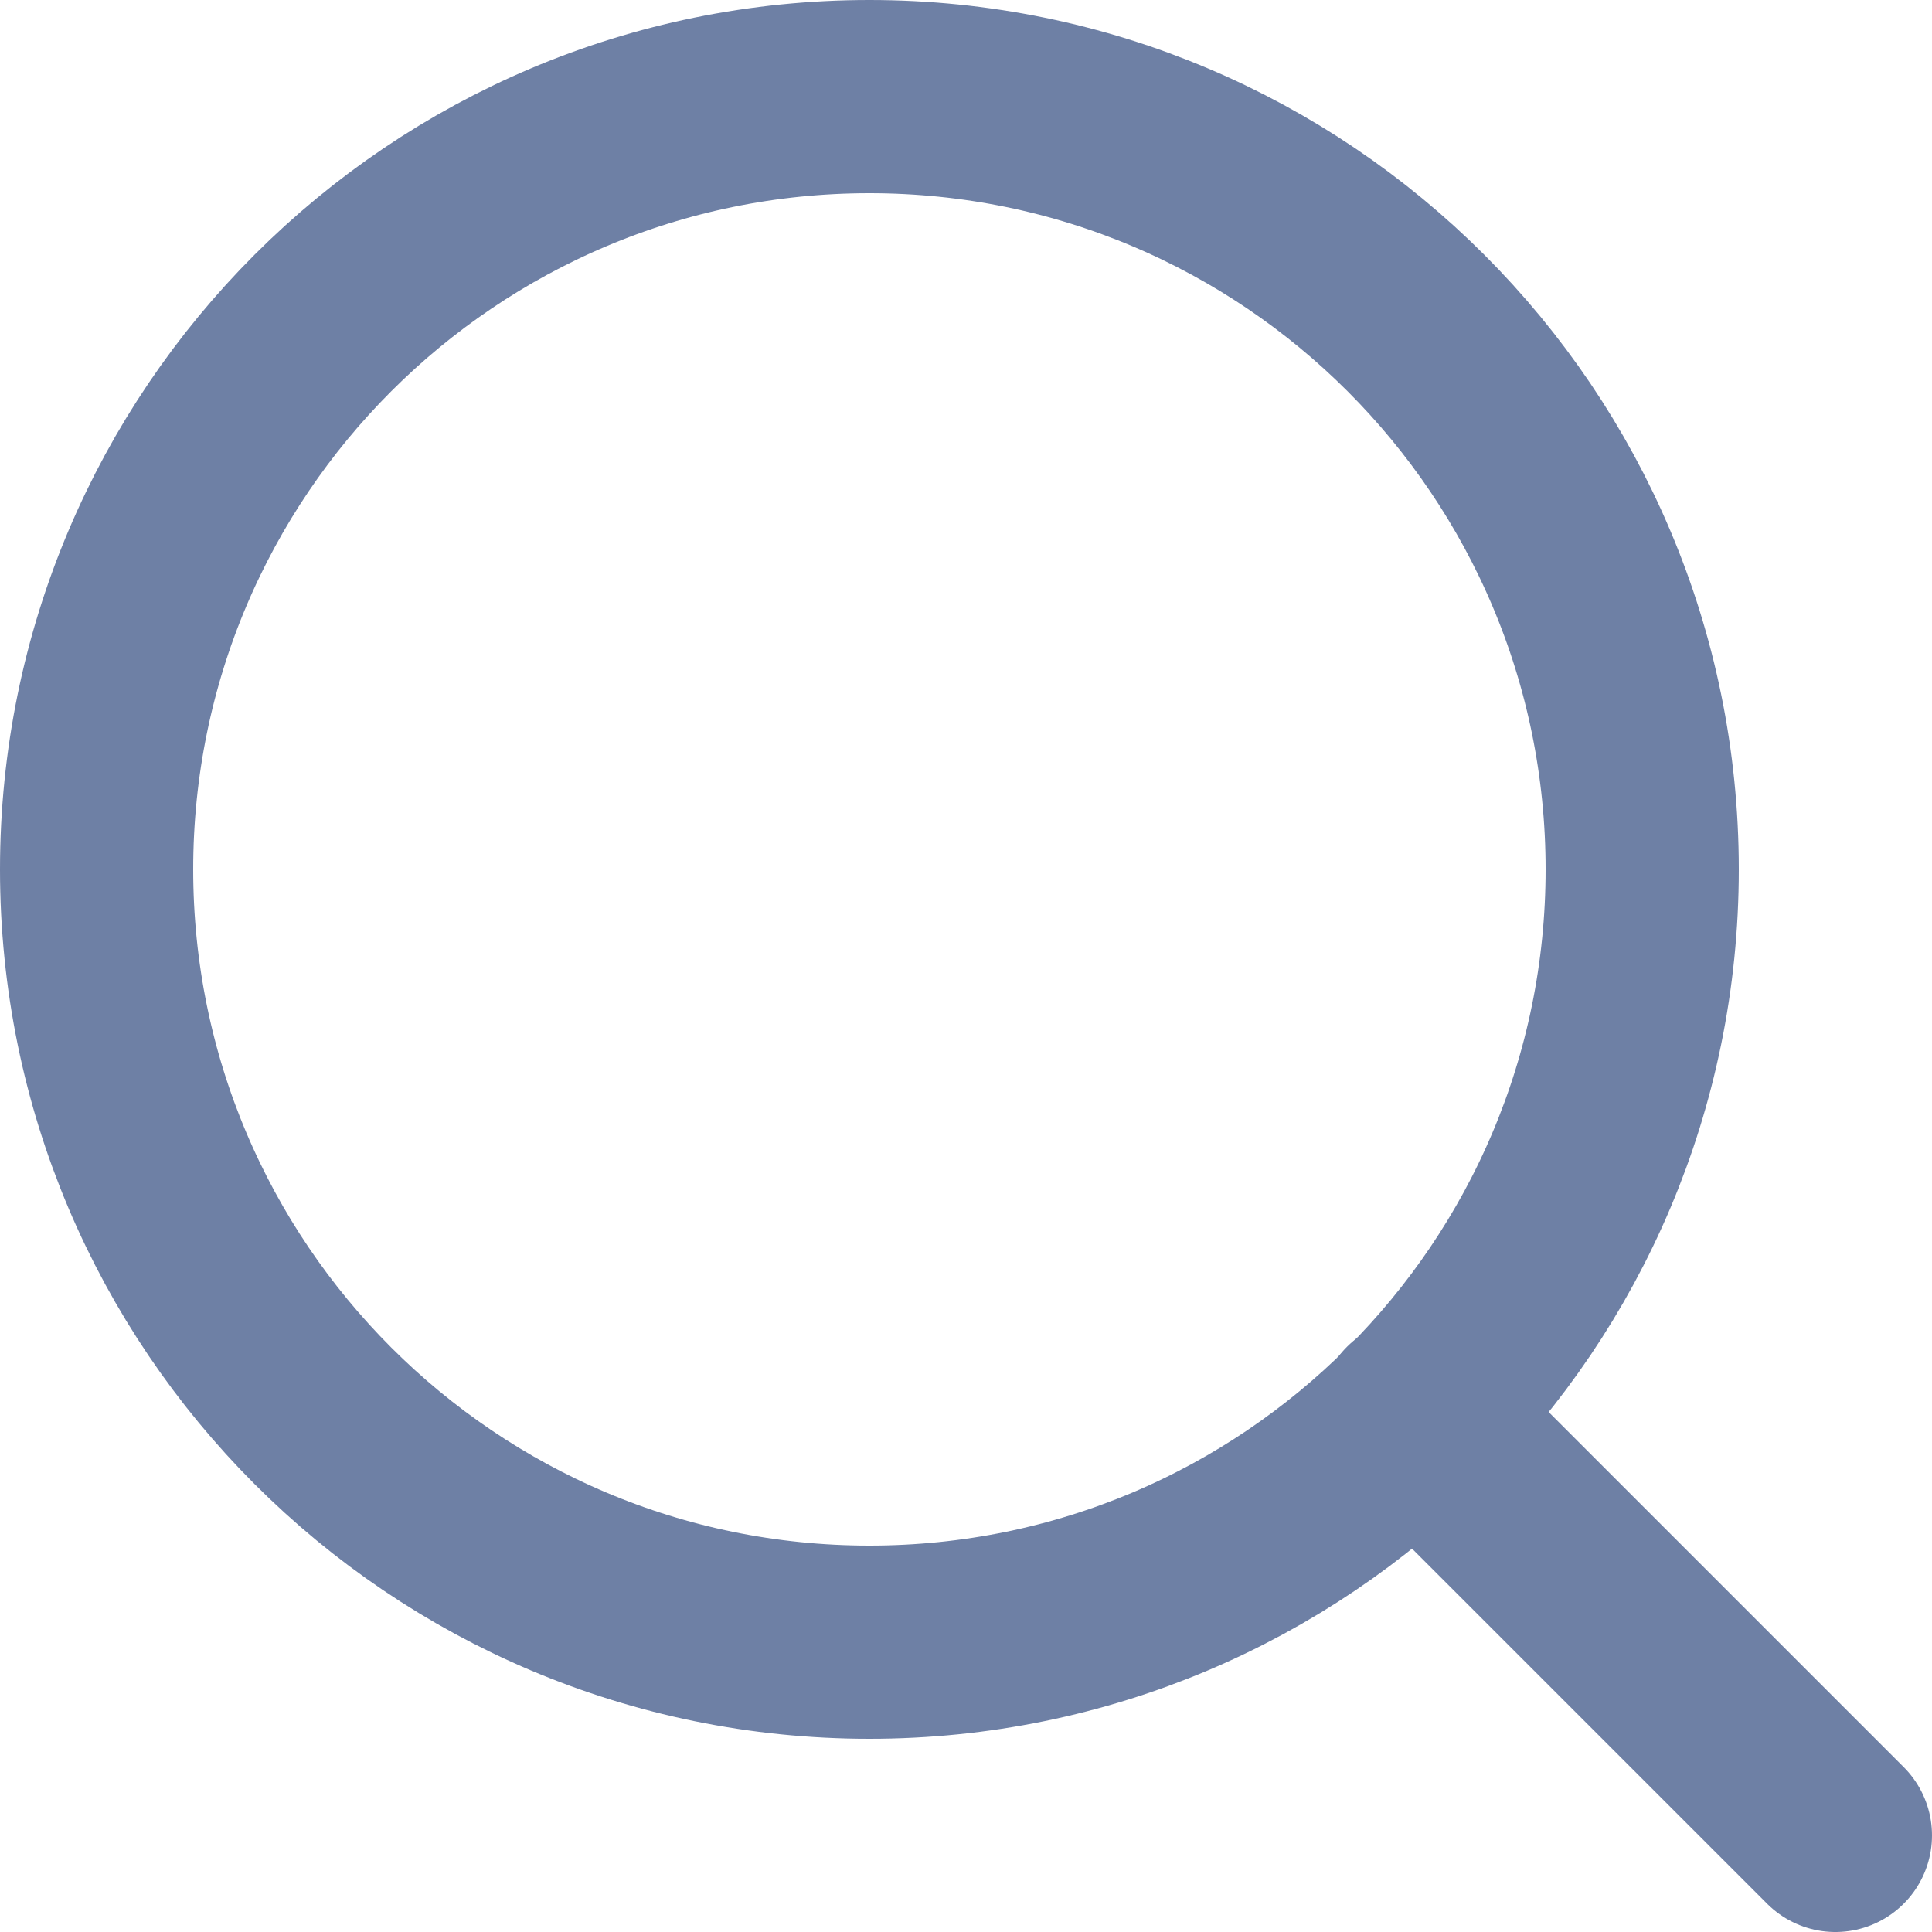
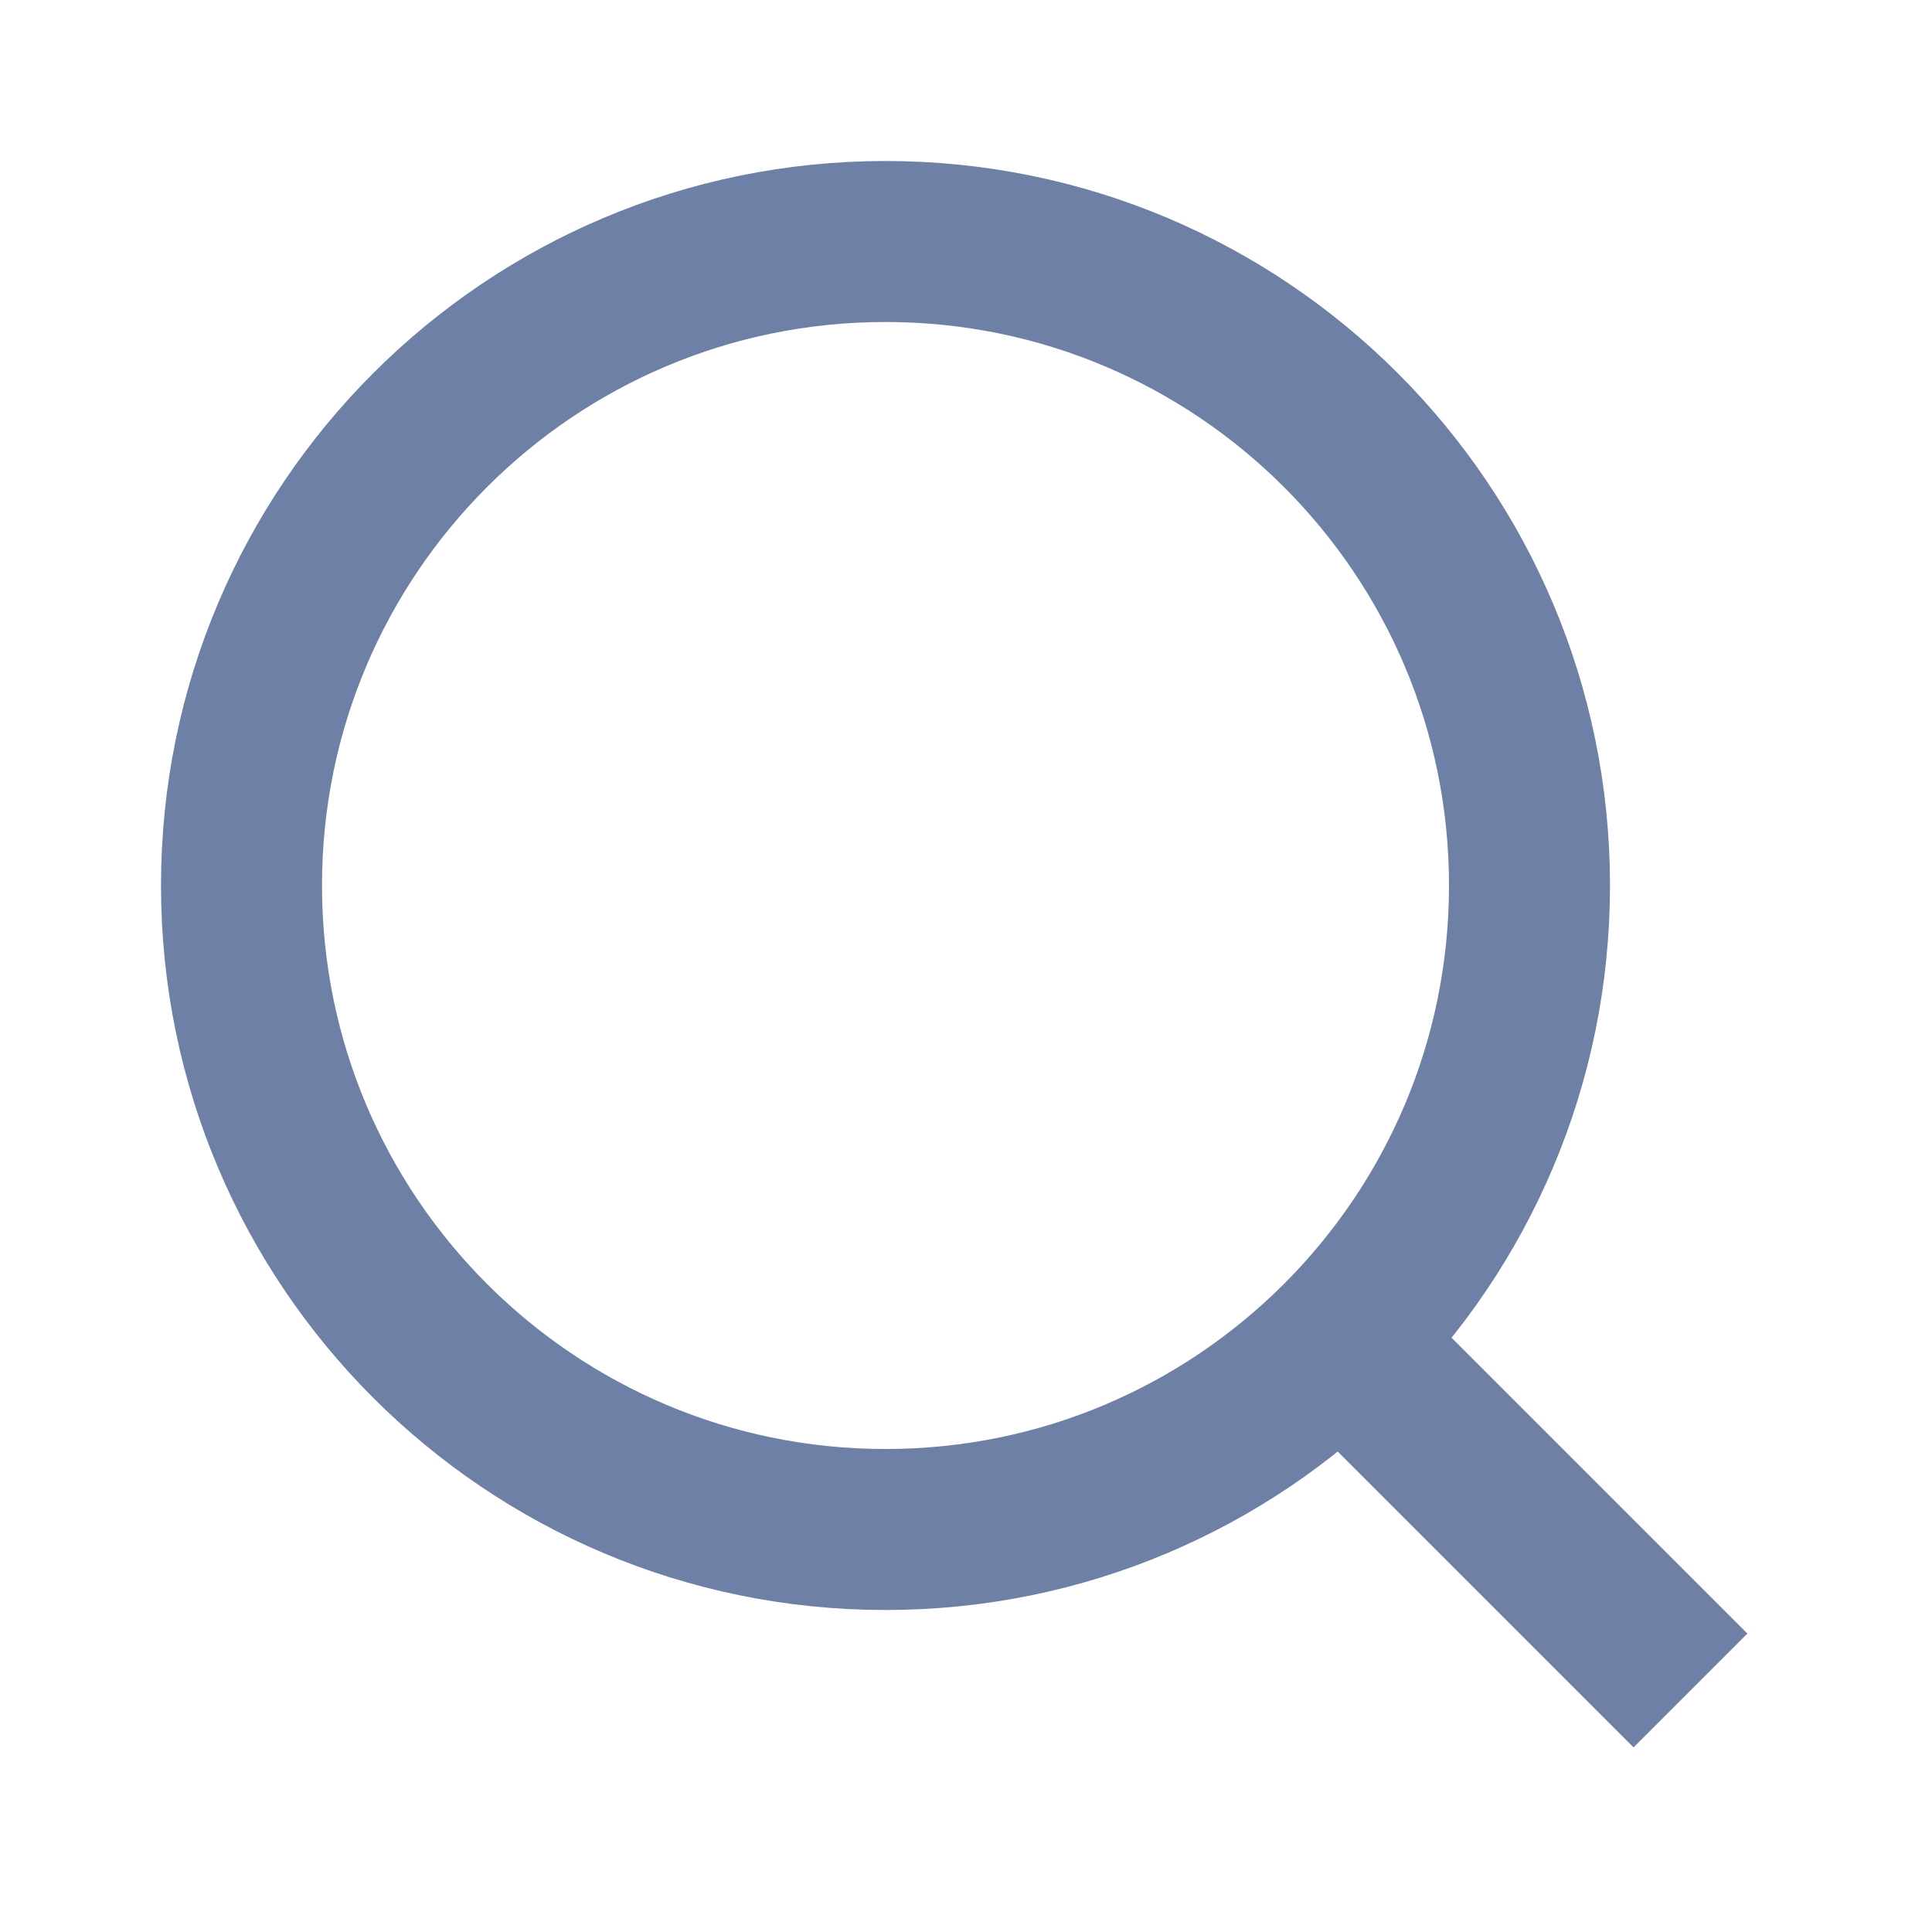
- <svg xmlns="http://www.w3.org/2000/svg" width="20px" height="20px" viewBox="0 0 20 20" version="1.1">
+ <svg xmlns="http://www.w3.org/2000/svg" width="24px" height="24px" viewBox="0 0 24 24" version="1.1">
  <defs />
-   <g id="Page-1" stroke="none" stroke-width="1" fill="none" fill-rule="evenodd" stroke-linecap="round" stroke-linejoin="round">
-     <g id="header-search" transform="translate(1, 1)" stroke="#6E80A5" stroke-width="2">
+   <g id="Artboard" stroke="none" stroke-width="1" fill="none" fill-rule="evenodd">
+     <g id="header-search-lt" transform="translate(3, 3)" stroke="#6E80A5" stroke-width="2">
      <circle id="Oval" cx="8" cy="8" r="8" />
      <path d="M18,18 L13.65,13.65" id="Shape" />
    </g>
  </g>
</svg>
